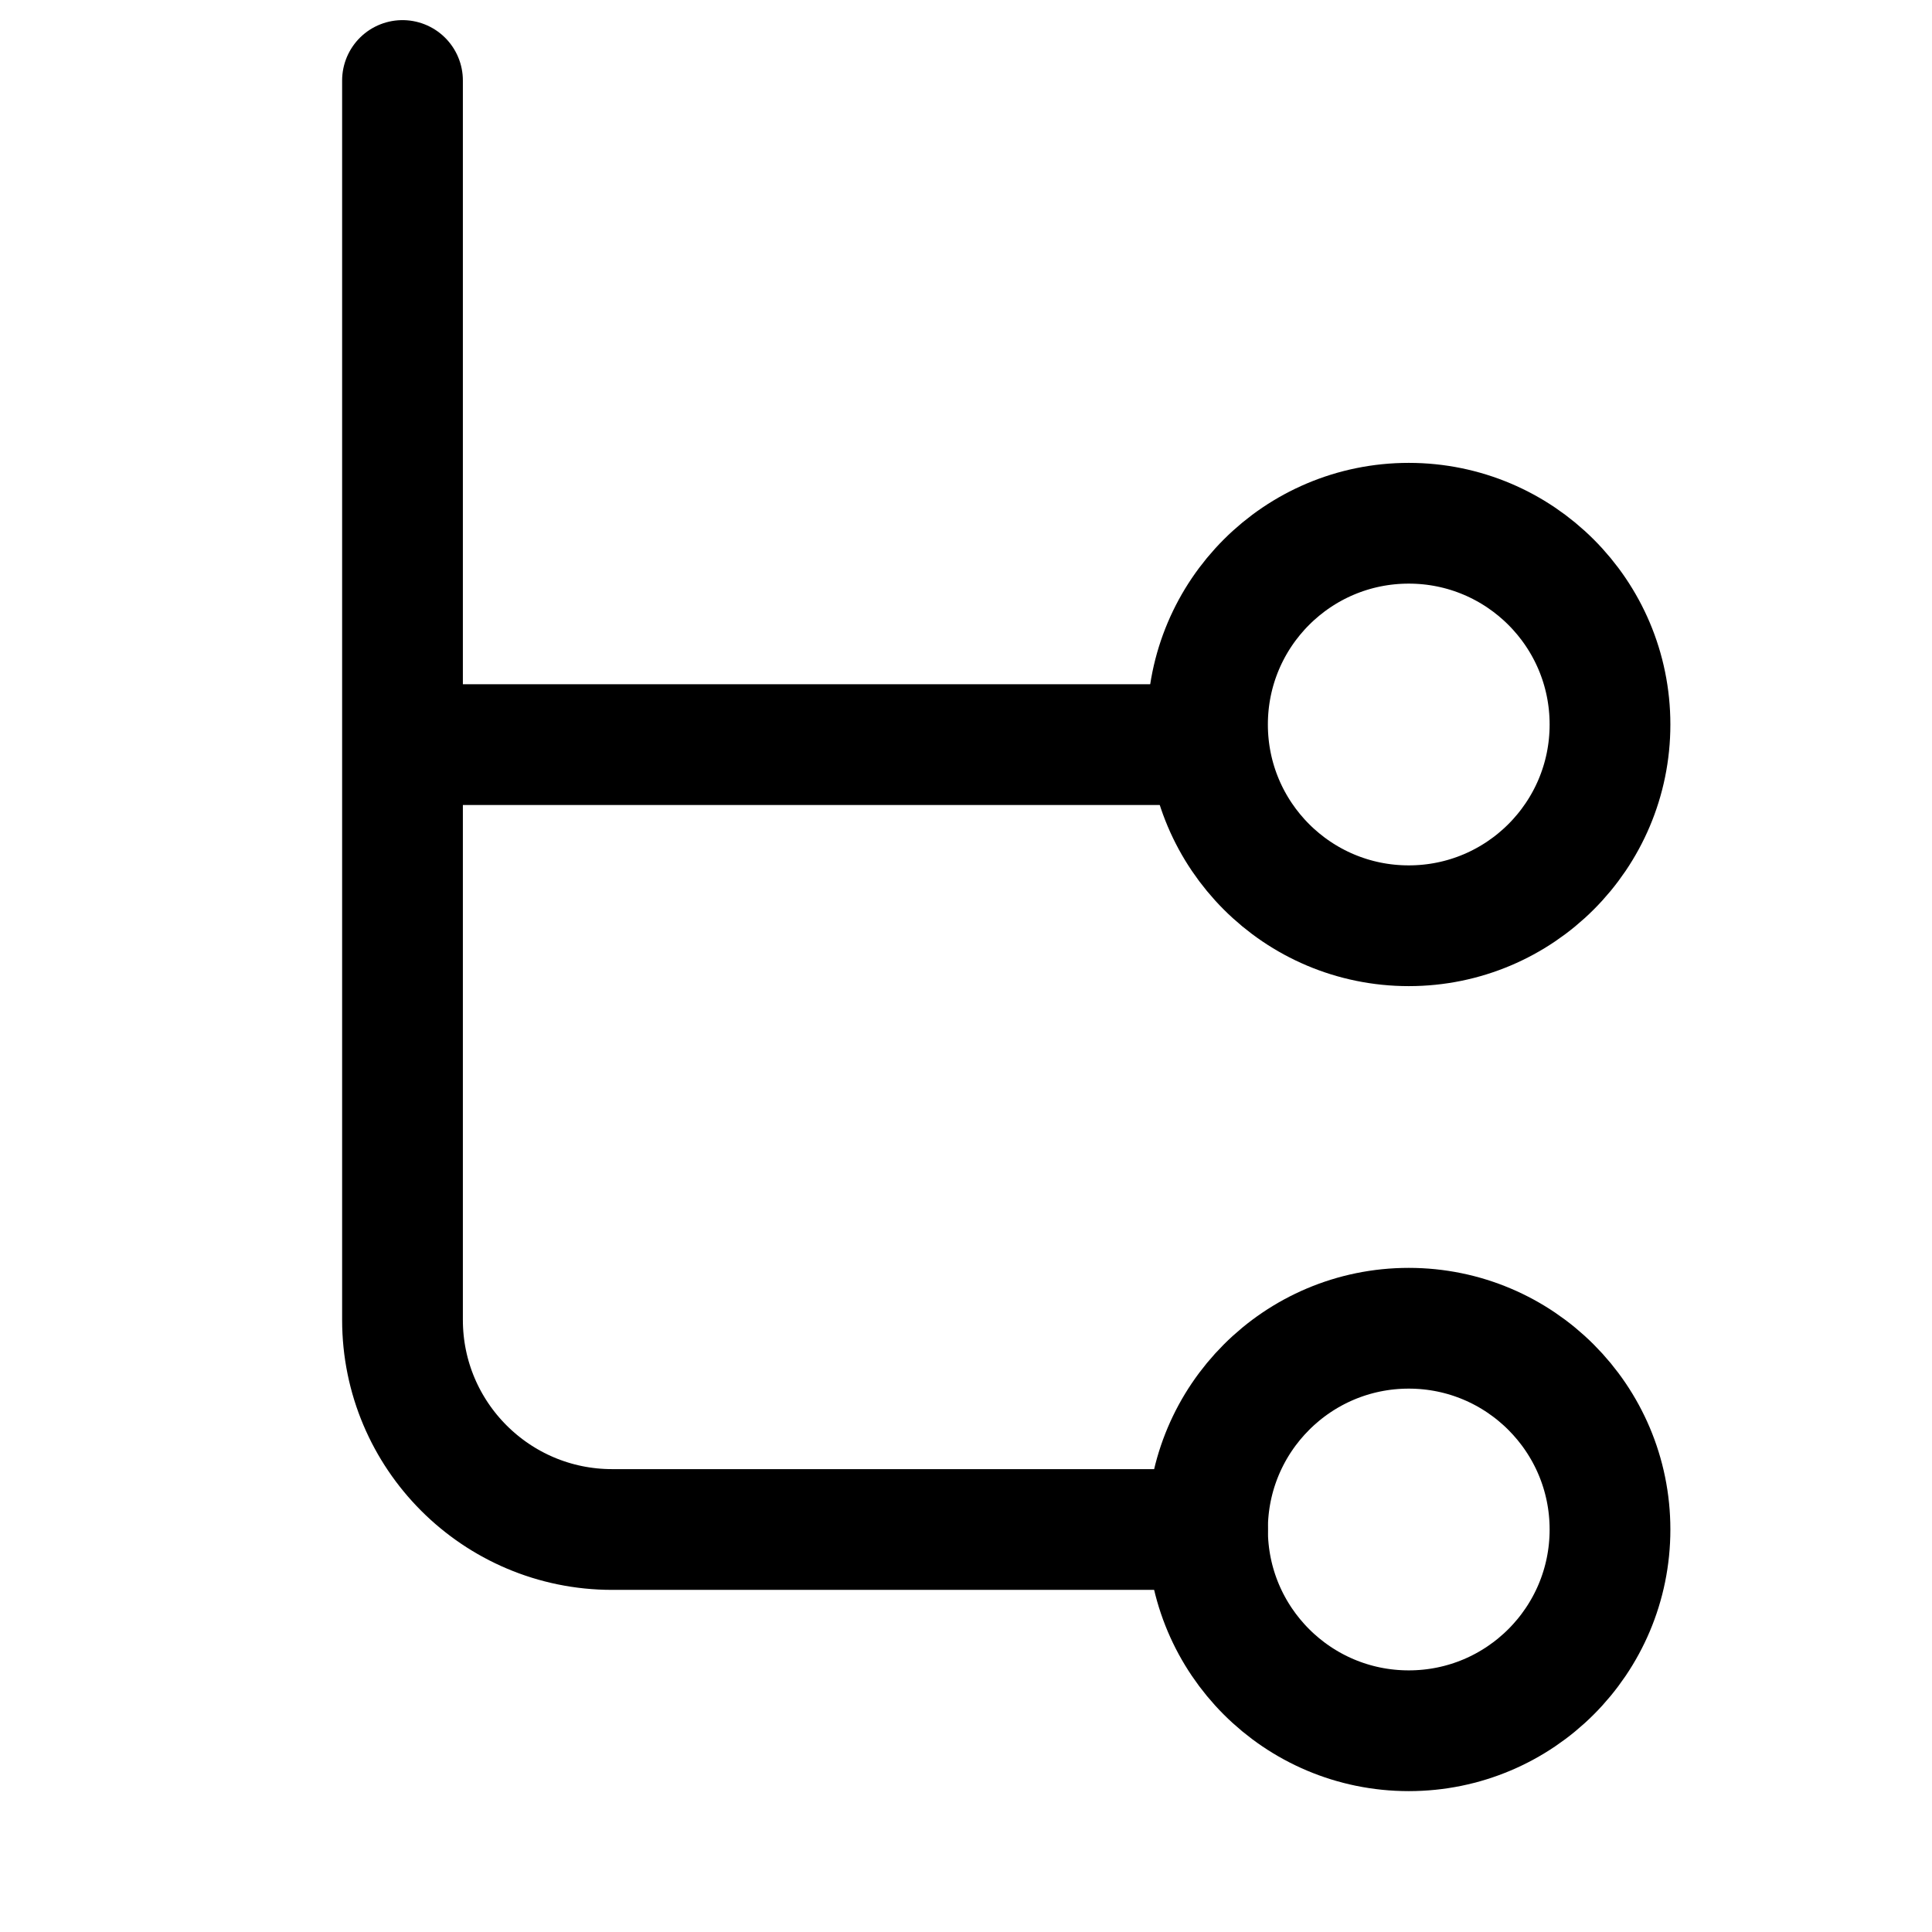
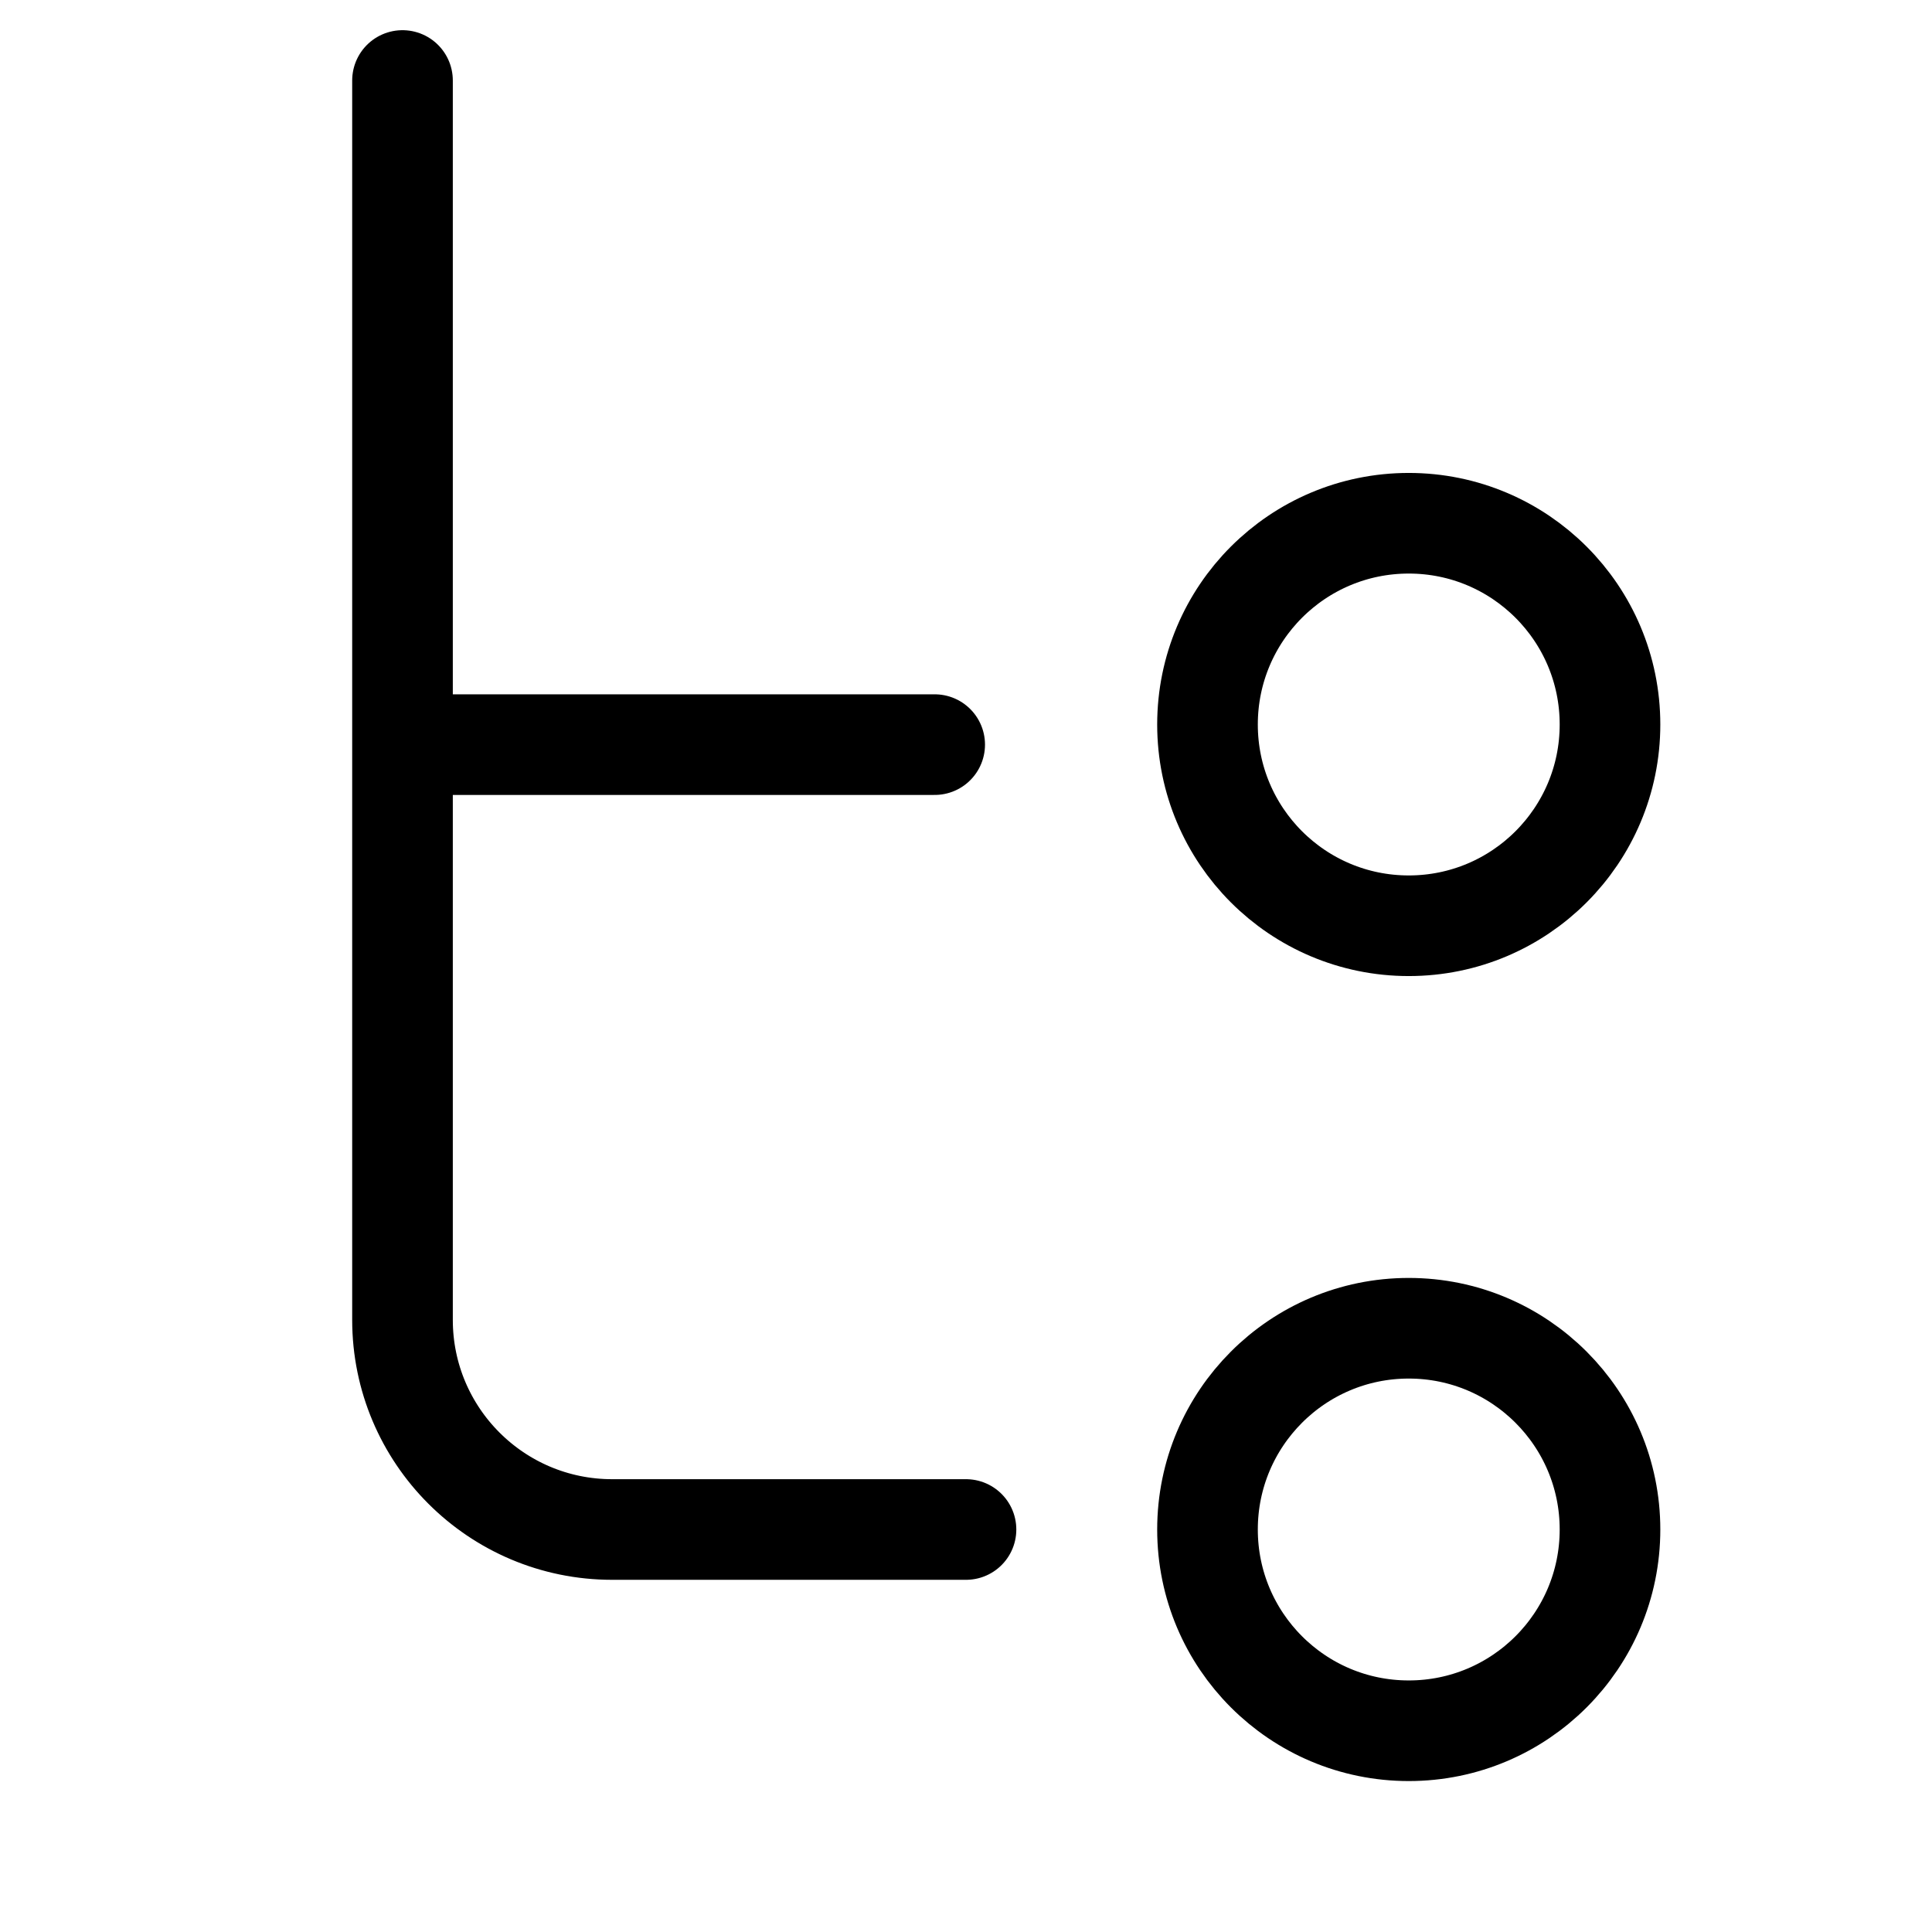
- <svg xmlns="http://www.w3.org/2000/svg" width="24" height="24" fill="none" viewBox="0 0 24 24">
-   <path fill-rule="evenodd" clip-rule="evenodd" d="M15 19C15 17.62 16.119 16.5 17.5 16.5V16.5C18.881 16.5 20 17.62 20 19V19C20 20.381 18.881 21.5 17.5 21.5V21.5C16.119 21.5 15 20.381 15 19V19Z" stroke="currentColor" stroke-width="1.5" stroke-linecap="round" stroke-linejoin="round" />
-   <path d="M15 19H7.604C6.166 19 5 17.834 5 16.396V1" stroke="currentColor" stroke-width="1.5" stroke-linecap="round" stroke-linejoin="round" />
-   <path d="M5.556 9.25H14.444" stroke="currentColor" stroke-width="1.5" stroke-linecap="round" stroke-linejoin="round" />
-   <path fill-rule="evenodd" clip-rule="evenodd" d="M15 9C15 7.619 16.119 6.5 17.5 6.5V6.5C18.881 6.5 20 7.619 20 9V9C20 10.381 18.881 11.5 17.5 11.5V11.5C16.119 11.5 15 10.381 15 9V9Z" stroke="currentColor" stroke-width="1.5" stroke-linecap="round" stroke-linejoin="round" />
+ <svg xmlns="http://www.w3.org/2000/svg" width="24" height="24" viewBox="0 0 24 24" fill="none">
+   <path d="M12 19H7.604C6.166 19 5 17.834 5 16.396V1M5.389 9.25H11.611M17.5 21.5C16.119 21.5 15 20.381 15 19C15 17.62 16.119 16.5 17.5 16.5C18.881 16.5 20 17.62 20 19C20 20.381 18.881 21.5 17.5 21.5ZM17.5 11.5C16.119 11.5 15 10.381 15 9C15 7.619 16.119 6.5 17.5 6.5C18.881 6.5 20 7.619 20 9C20 10.381 18.881 11.5 17.5 11.5Z" stroke="currentColor" stroke-width="1.25" stroke-linecap="round" stroke-linejoin="round" />
</svg>
